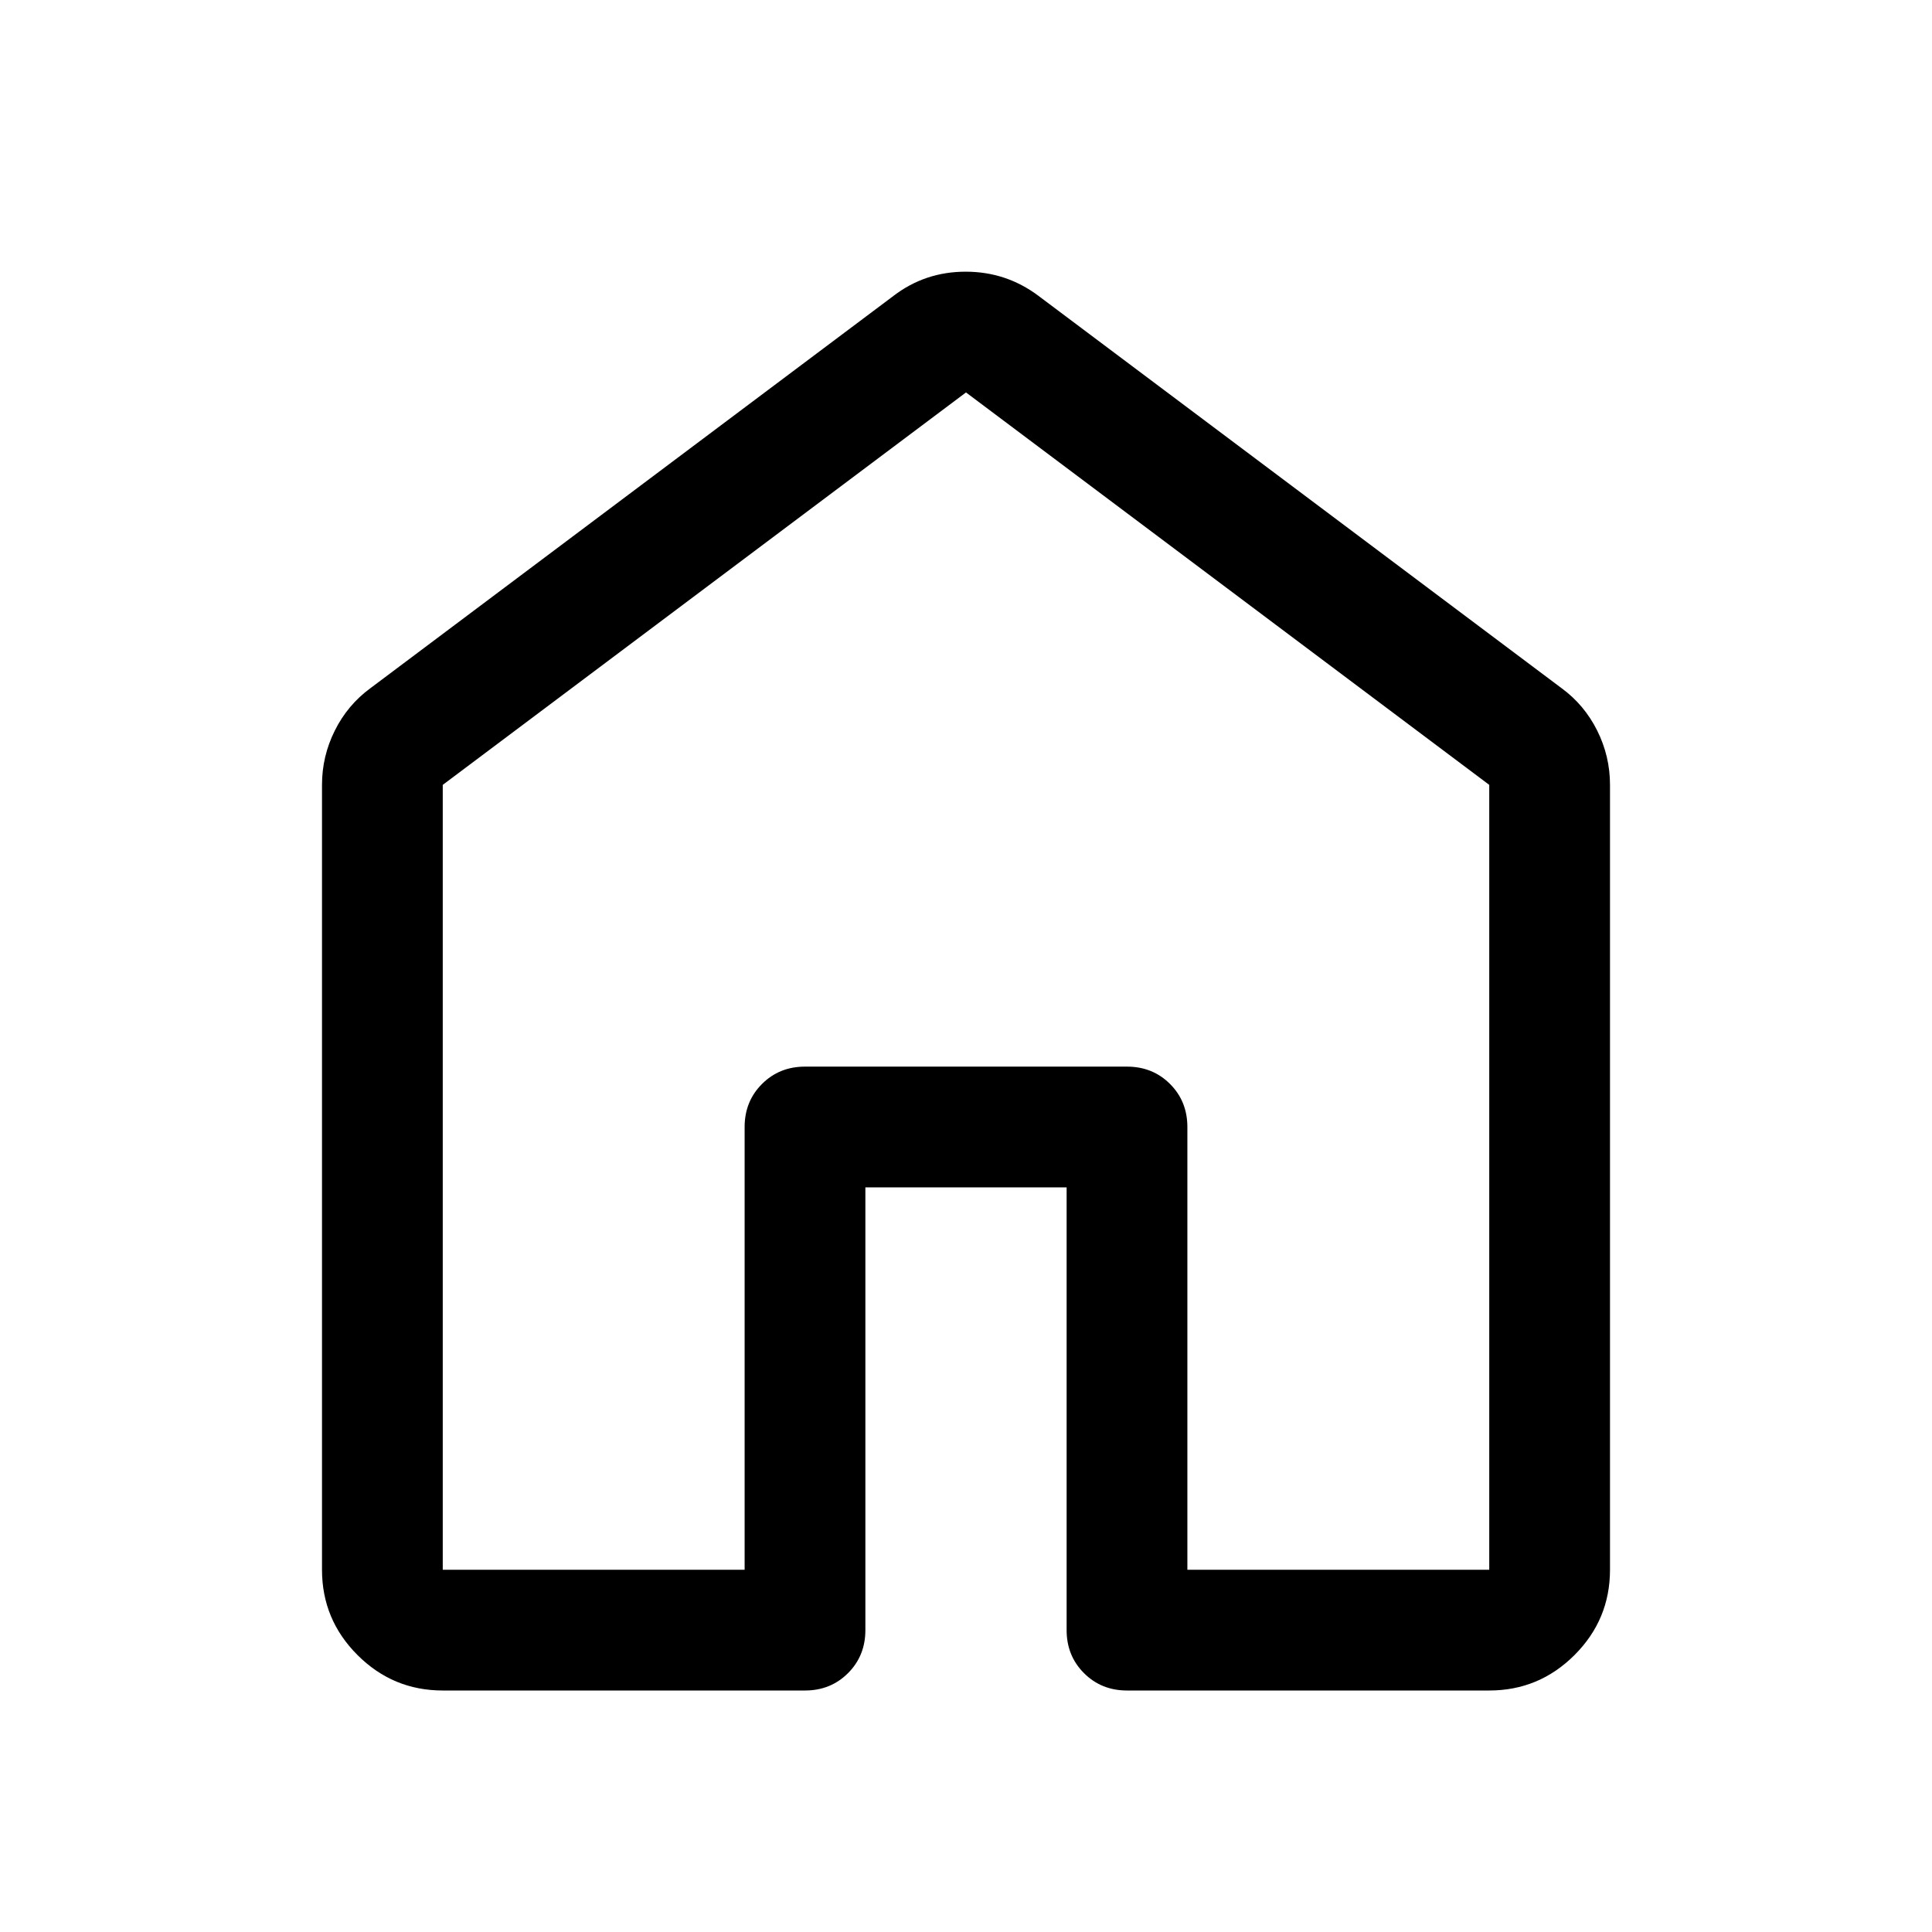
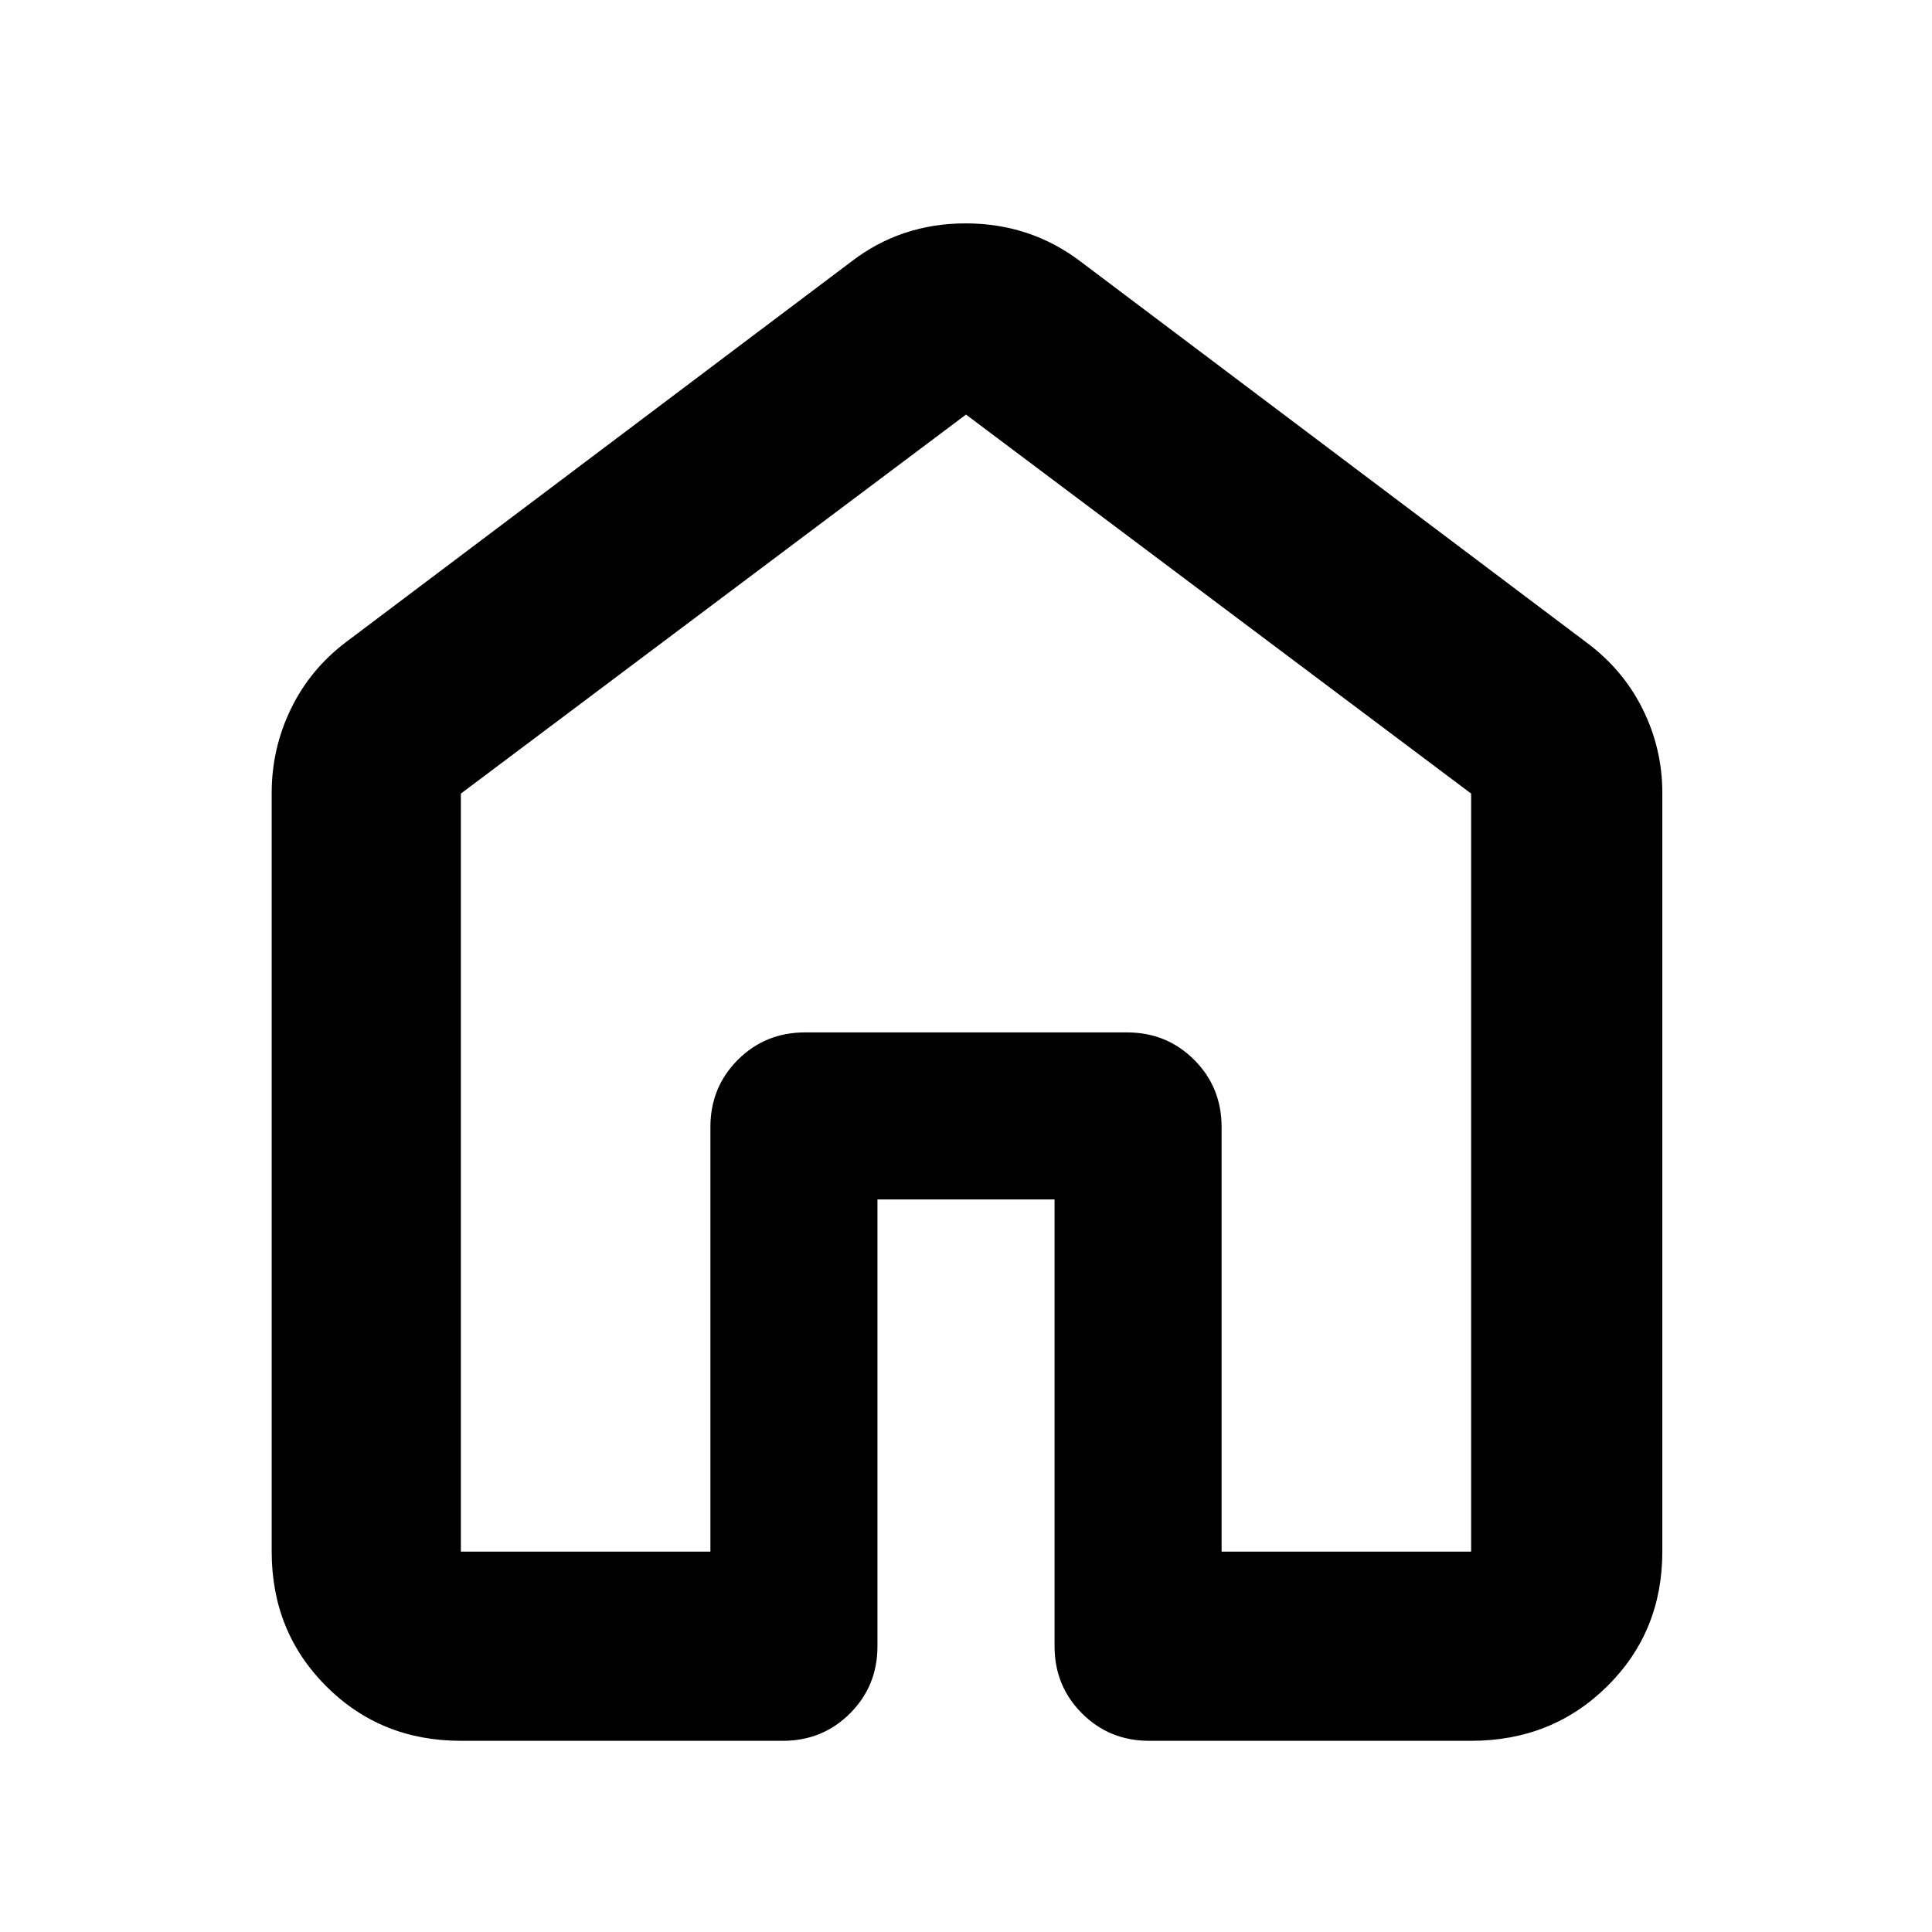
<svg xmlns="http://www.w3.org/2000/svg" height="48px" viewBox="0 -960 960 960" width="48px" fill="#000000">
-   <path d="M220-180h150v-220q0-12.75 8.63-21.38Q387.25-430 400-430h160q12.75 0 21.38 8.62Q590-412.75 590-400v220h150v-390L480-765 220-570v390Zm-60 0v-390q0-14.25 6.38-27 6.37-12.75 17.62-21l260-195q15.68-12 35.84-12Q500-825 516-813l260 195q11.25 8.25 17.63 21 6.37 12.75 6.37 27v390q0 24.75-17.62 42.37Q764.75-120 740-120H560q-12.75 0-21.37-8.63Q530-137.25 530-150v-220H430v220q0 12.75-8.62 21.37Q412.75-120 400-120H220q-24.75 0-42.37-17.63Q160-155.25 160-180Zm320-293Z" />
+   <path d="M229-189h124v-211q0-19.75 13.63-33.38Q380.25-447 400-447h160q19.75 0 33.38 13.62Q607-419.75 607-400v211h124v-376.67L480-754 229-565.67V-189Zm-94 0v-377q0-22.04 9.55-41.75Q154.09-627.47 172-641l251-189q24.68-19 56.84-19Q512-849 537-830l251 189q18.38 13.53 28.19 33.25Q826-588.04 826-566v377q0 39.8-27.39 66.9Q771.21-95 731-95H571q-19.75 0-33.37-13.63Q524-122.25 524-142v-222h-88v222q0 19.75-13.62 33.37Q408.75-95 389-95H229q-39.8 0-66.9-27.1Q135-149.2 135-189Zm345-283Z" />
</svg>
